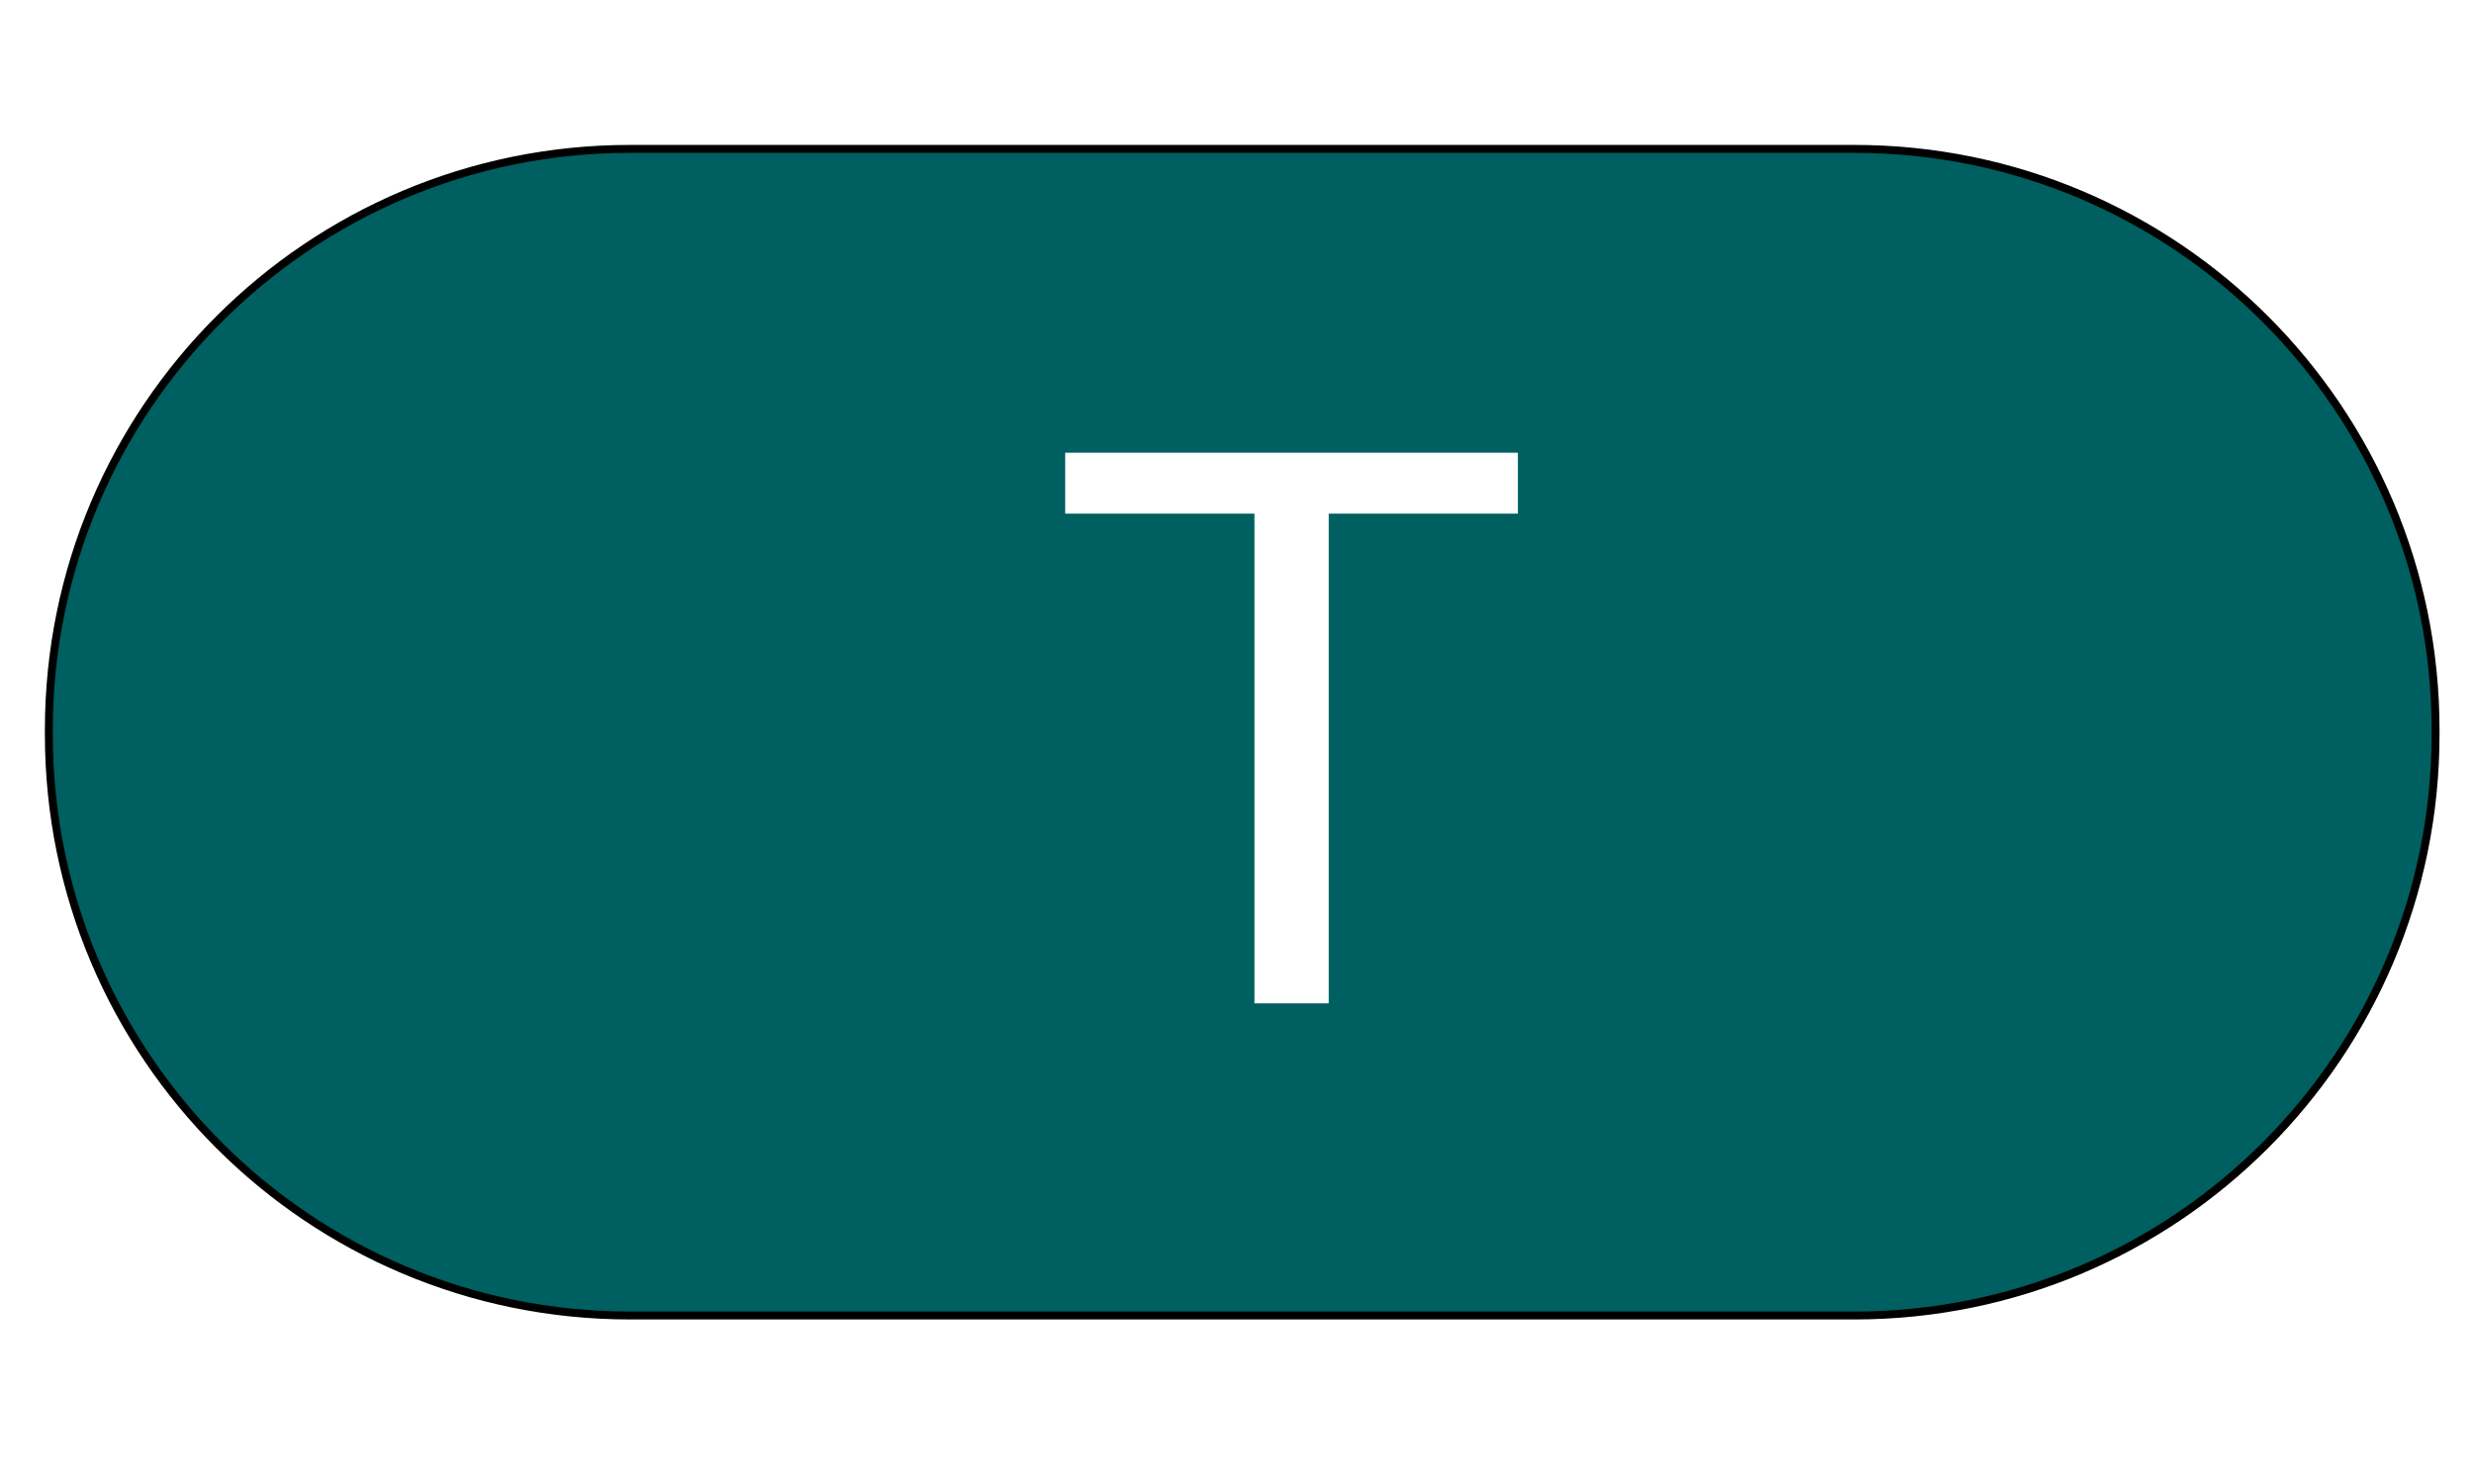
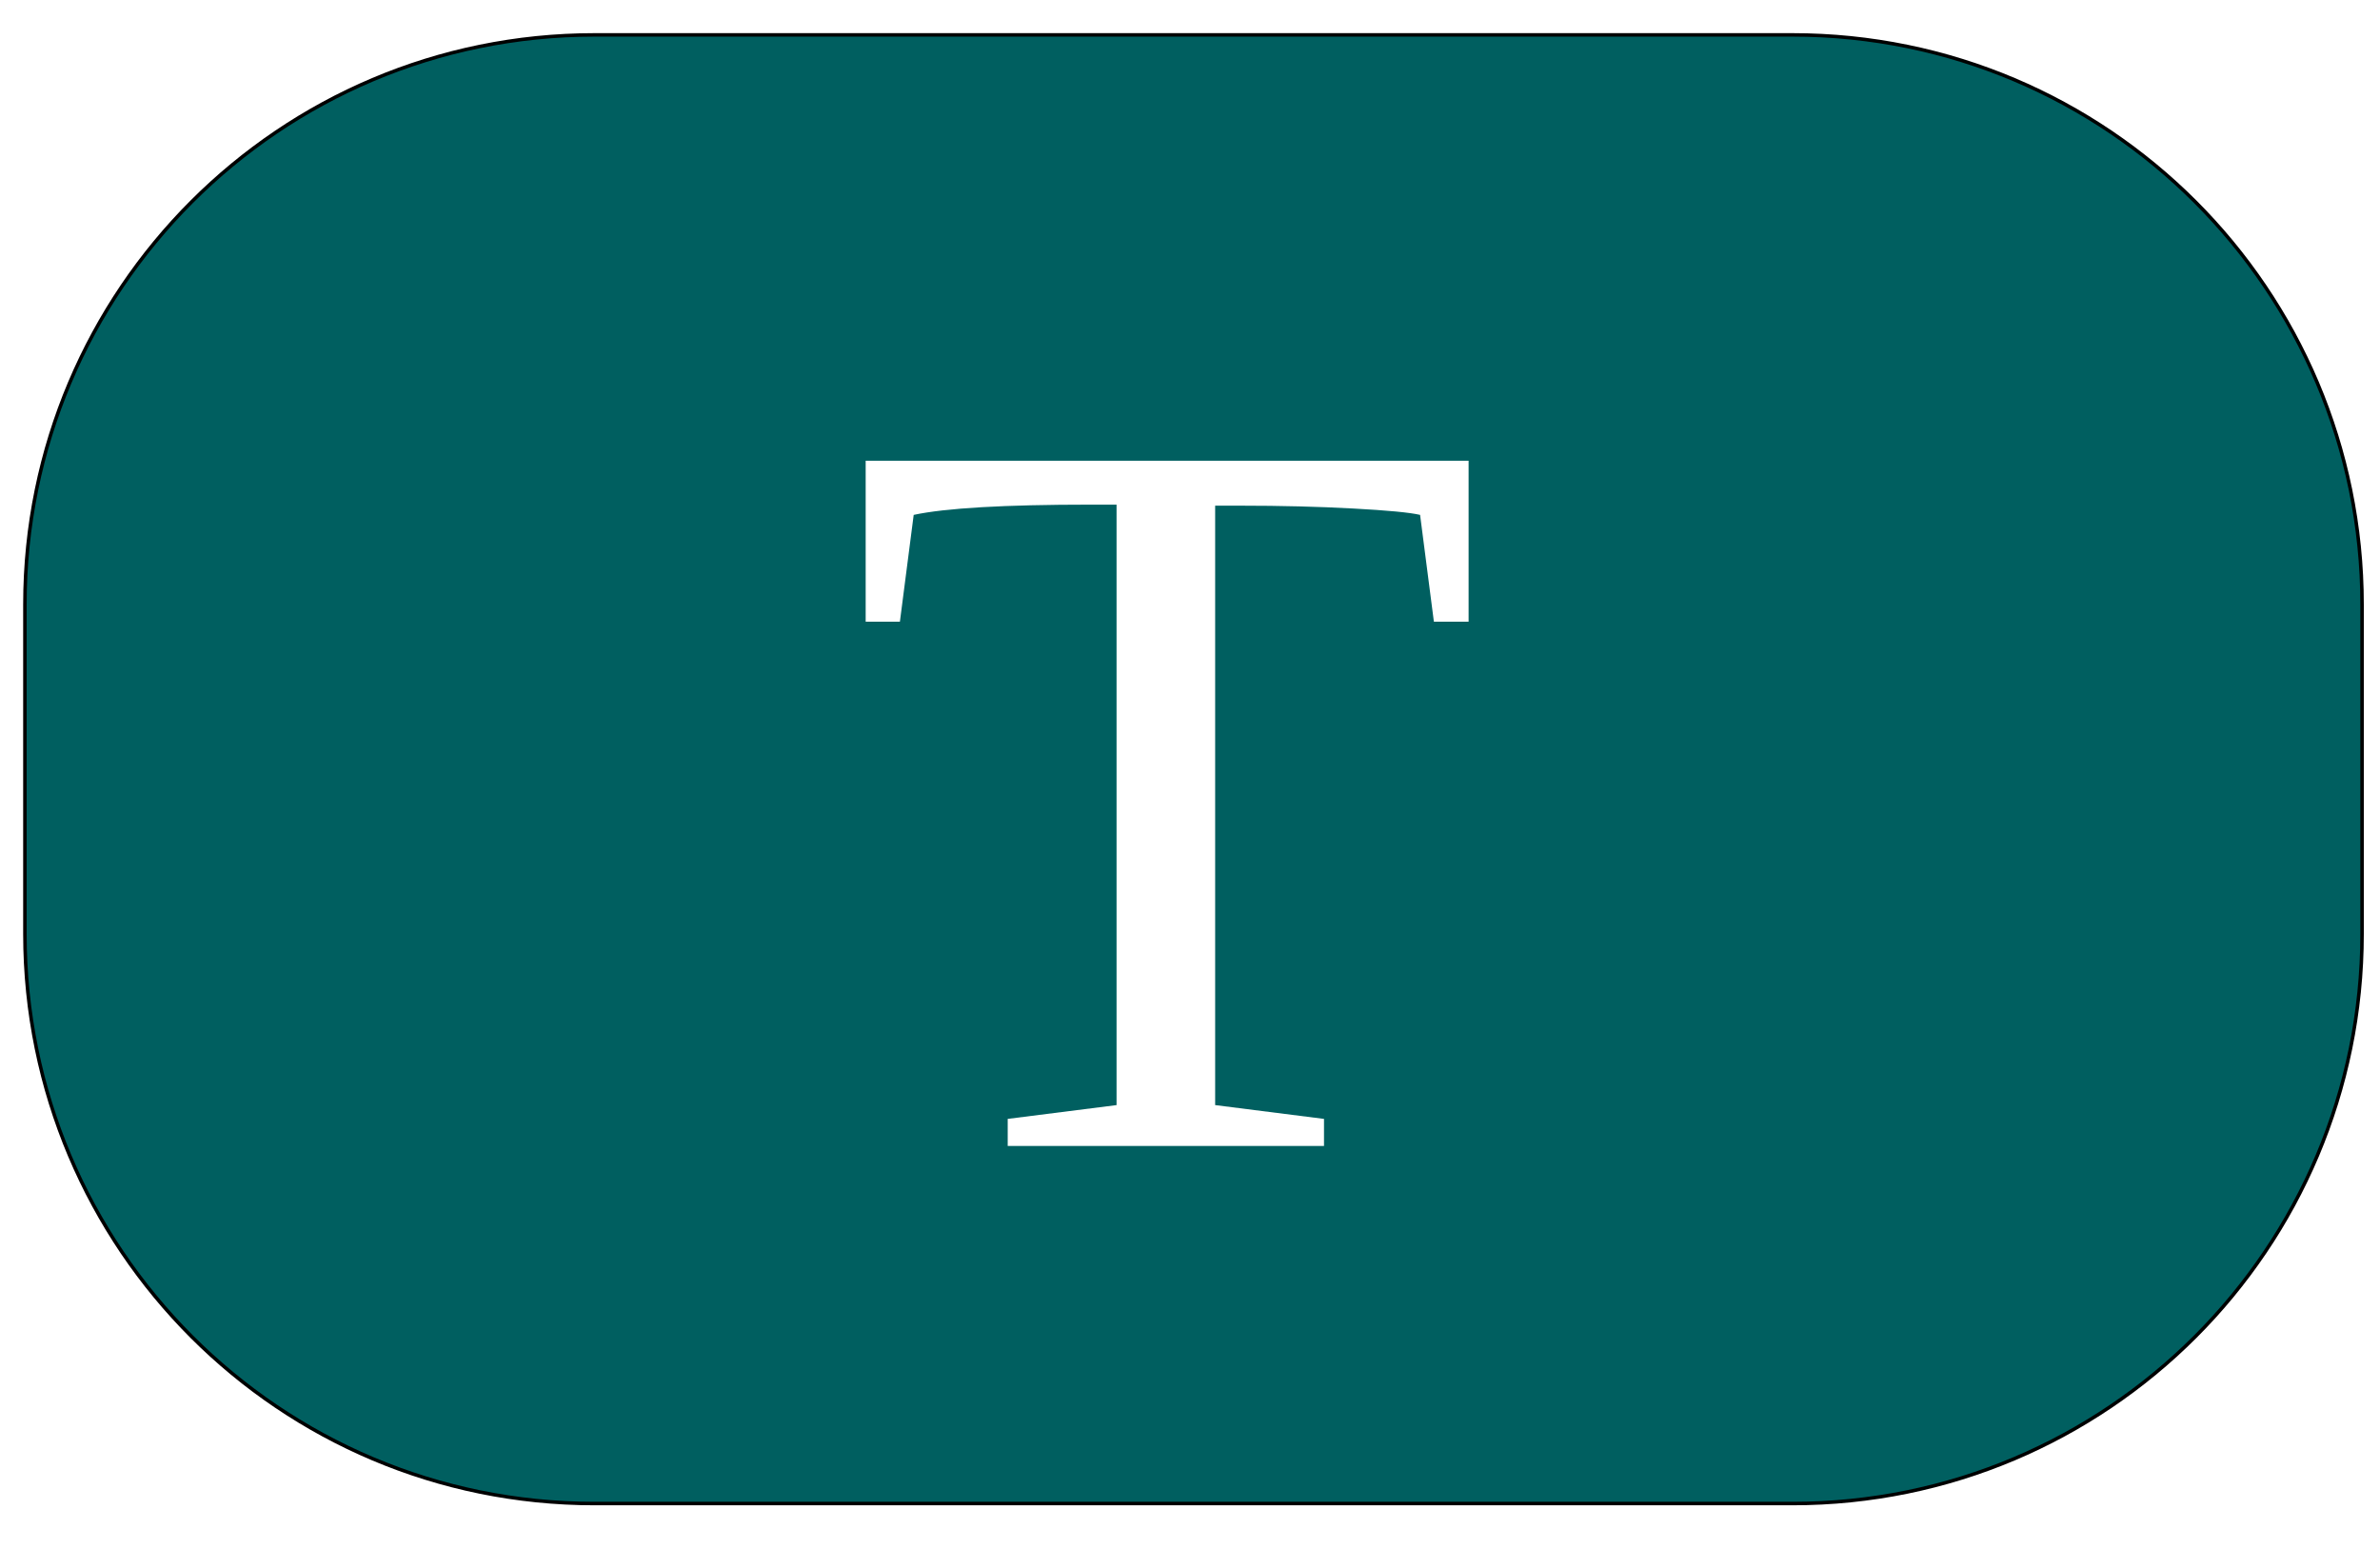
- <svg xmlns="http://www.w3.org/2000/svg" viewBox="89.394 173.233 312.122 156.566" width="25pt" height="15pt">
-   <rect x="95.556" y="176.667" width="301.111" height="147.222" style="stroke: rgb(0, 0, 0); fill: rgb(0, 95, 96);" rx="73.333" ry="73.333" />
-   <text style="fill: rgb(255, 255, 255); font-family: Arial, sans-serif; font-size: 101px; white-space: pre;" x="221.514" y="284.496">T</text>
-   <text style="white-space: pre; fill: rgb(51, 51, 51); font-family: Arial, sans-serif; font-size: 15.6px;" x="247.626" y="245.707"> </text>
-   <text style="white-space: pre; fill: rgb(51, 51, 51); font-family: Arial, sans-serif; font-size: 15.6px;" x="243.889" y="224.444"> </text>
+ <svg xmlns="http://www.w3.org/2000/svg" viewBox="0 0 72 444" width="922" height="600">
+   <rect x="-298" y="10" width="670" height="421" style="fill: rgb(0, 95, 96); stroke: rgb(0, 0, 0)" rx="163.3" ry="163.3" />
+   <text font-size="300" textLength="672.2" style="fill: rgb(255, 255, 255); font-family: [object Object]; font-size: 300px; white-space: pre" x="-62.4" y="328.5">T</text>
+   <text style="fill: rgb(51, 51, 51); font-family: [object Object]; font-size: 15.6px; white-space: pre" x="247.6" y="245.7"> </text>
+   <text style="fill: rgb(51, 51, 51); font-family: [object Object]; font-size: 15.6px; white-space: pre" x="243.9" y="224.4"> </text>
</svg>
